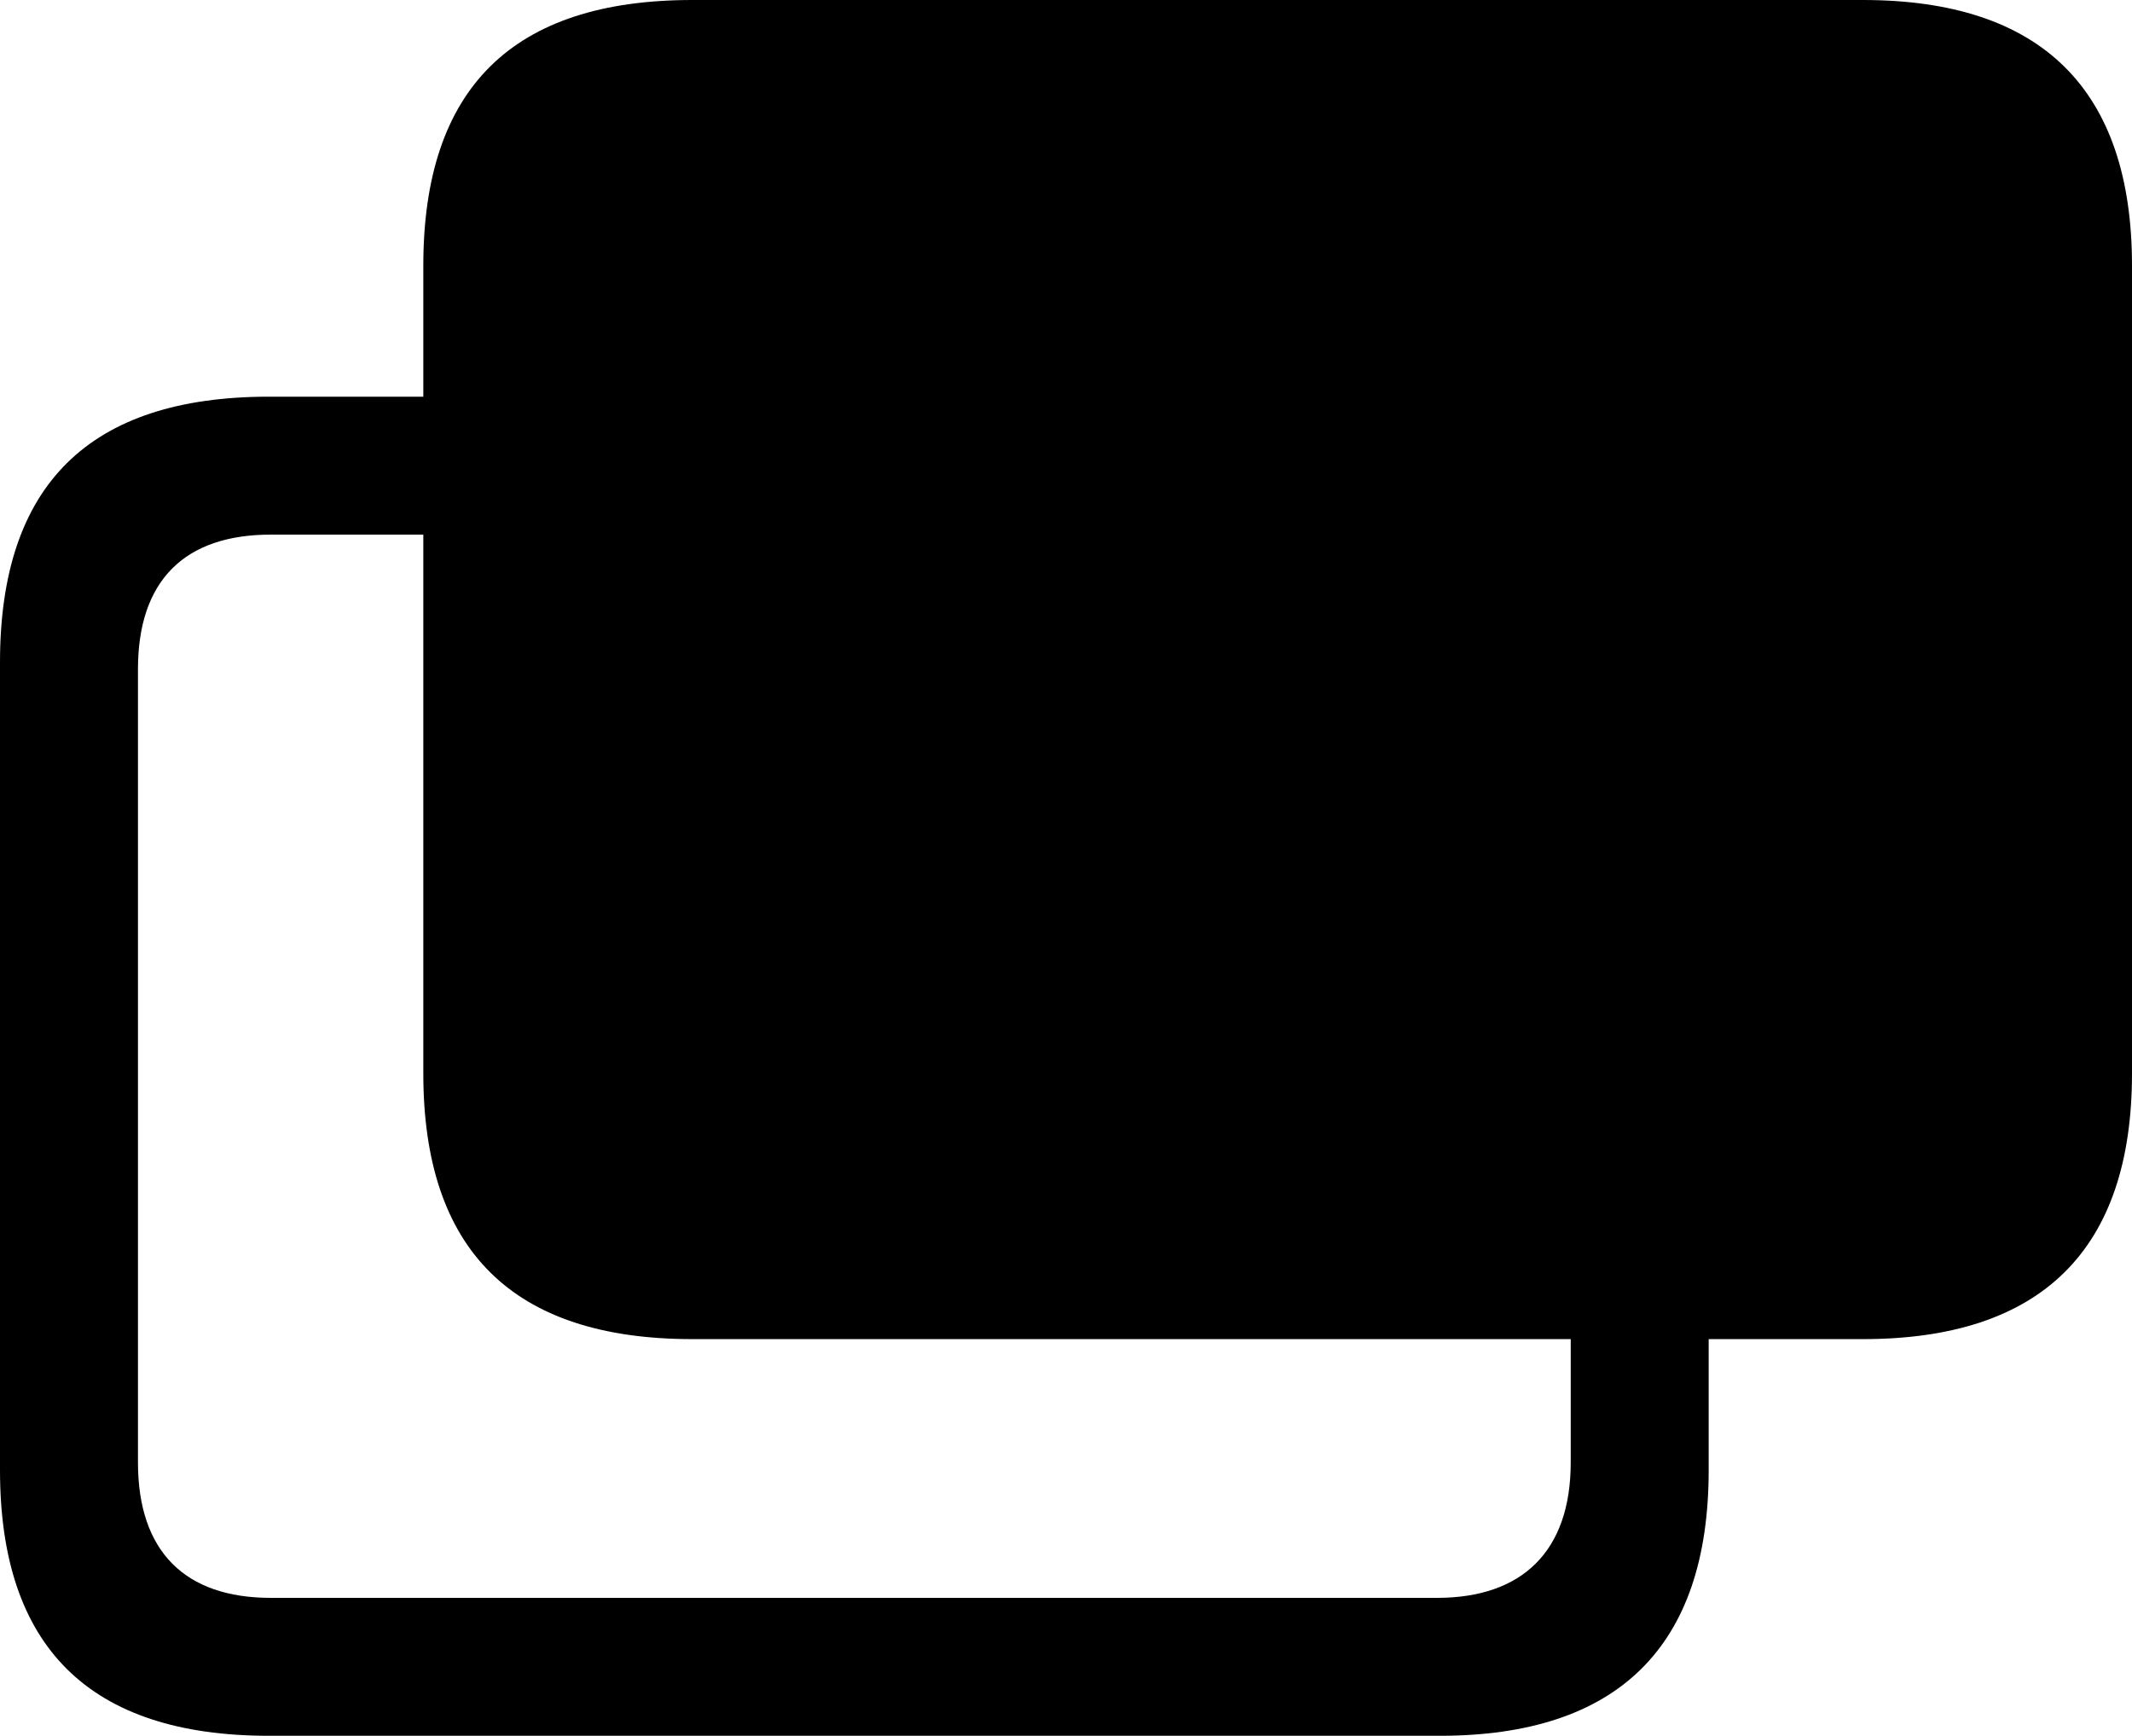
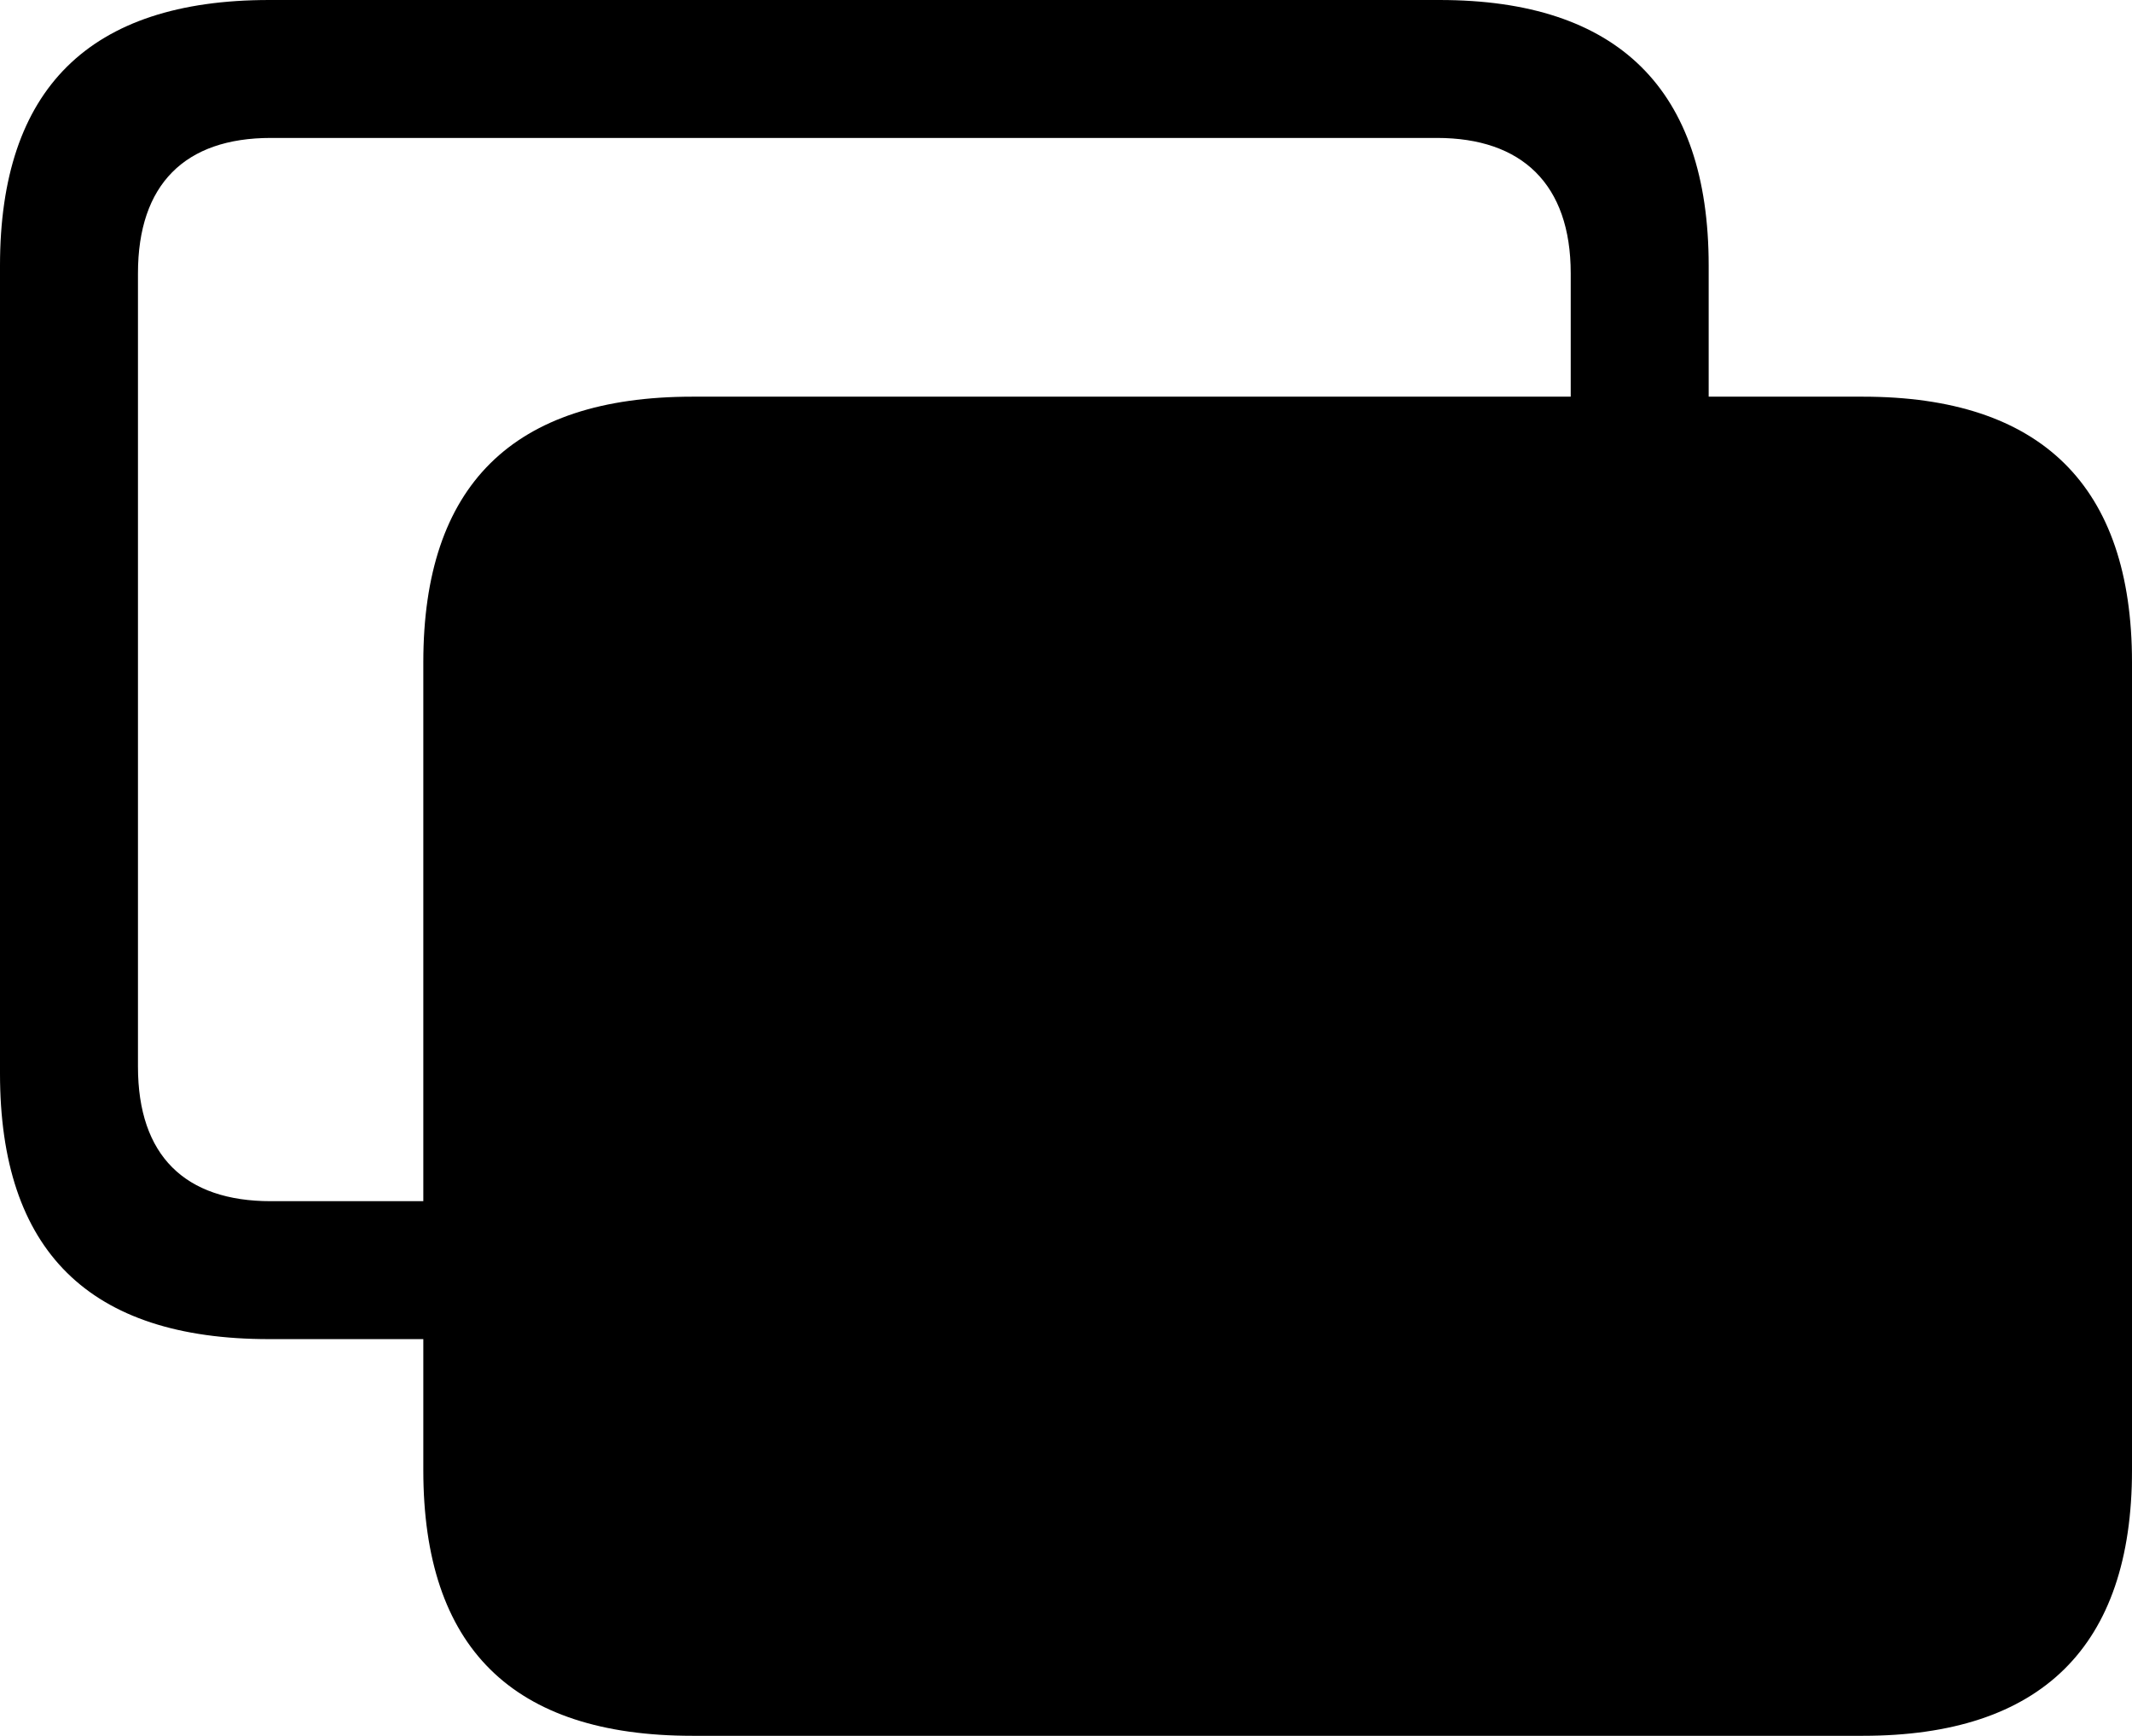
<svg xmlns="http://www.w3.org/2000/svg" viewBox="0 0 242.969 197.851">
-   <path fill-rule="nonzero" d="M30.664 45.215 L164.062 45.215 C184.375 45.215 194.726 55.371 194.726 75.488 L194.726 167.578 C194.726 187.695 184.375 197.851 164.062 197.851 L30.664 197.851 C10.156 197.851 0 187.695 0 167.578 L0 75.488 C0 55.273 10.156 45.215 30.664 45.215 Z M30.859 60.937 C21.094 60.937 15.723 66.113 15.723 76.269 L15.723 166.699 C15.723 176.855 21.094 182.129 30.859 182.129 L163.769 182.129 C173.437 182.129 179.004 176.855 179.004 166.699 L179.004 76.269 C179.004 66.113 173.437 60.937 163.769 60.937 Z M78.906 0 L212.304 0 C232.617 0 242.969 10.156 242.969 30.273 L242.969 122.363 C242.969 142.48 232.617 152.637 212.304 152.637 L78.906 152.637 C58.398 152.637 48.242 142.48 48.242 122.363 L48.242 30.273 C48.242 10.059 58.398 0 78.906 0 Z M117.871 77.734 C129.199 77.734 138.476 87.207 138.476 98.633 C138.476 109.863 129.199 119.336 117.871 119.336 C106.445 119.336 97.168 109.863 97.168 98.633 C97.168 87.207 106.445 77.734 117.871 77.734 Z M79.199 5.176 L209.961 5.176 C226.953 5.176 236.035 13.77 236.035 30.859 L236.035 37.109 L190.722 79.883 C186.914 83.398 182.226 85.156 177.539 85.156 C172.656 85.156 168.359 83.594 164.355 79.98 L124.902 45.02 L109.18 59.18 C105.469 62.598 101.465 64.16 97.266 64.16 C93.457 64.16 89.844 62.598 86.035 59.375 L53.125 30.762 C53.125 13.77 62.207 5.176 79.199 5.176 Z M78.906 0 L212.304 0 C232.617 0 242.969 10.156 242.969 30.273 L242.969 122.363 C242.969 142.48 232.617 152.637 212.304 152.637 L78.906 152.637 C58.398 152.637 48.242 142.48 48.242 122.363 L48.242 30.273 C48.242 10.059 58.398 0 78.906 0 Z M79.102 15.723 C69.336 15.723 63.965 20.898 63.965 31.055 L63.965 121.484 C63.965 131.641 69.336 136.914 79.102 136.914 L212.012 136.914 C221.679 136.914 227.246 131.641 227.246 121.484 L227.246 31.055 C227.246 20.898 221.679 15.723 212.012 15.723 Z" fill="black" />
+   <g transform="translate(0,197.8514) scale(1,-1)">
+     <path fill-rule="nonzero" d="M30.664 45.215 L164.062 45.215 C184.375 45.215 194.726 55.371 194.726 75.488 L194.726 167.578 C194.726 187.695 184.375 197.851 164.062 197.851 L30.664 197.851 C10.156 197.851 0 187.695 0 167.578 L0 75.488 C0 55.273 10.156 45.215 30.664 45.215 Z M30.859 60.937 C21.094 60.937 15.723 66.113 15.723 76.269 L15.723 166.699 C15.723 176.855 21.094 182.129 30.859 182.129 L163.769 182.129 C173.437 182.129 179.004 176.855 179.004 166.699 L179.004 76.269 C179.004 66.113 173.437 60.937 163.769 60.937 Z M78.906 0 L212.304 0 C232.617 0 242.969 10.156 242.969 30.273 L242.969 122.363 C242.969 142.48 232.617 152.637 212.304 152.637 L78.906 152.637 C58.398 152.637 48.242 142.48 48.242 122.363 L48.242 30.273 C48.242 10.059 58.398 0 78.906 0 Z M117.871 77.734 C129.199 77.734 138.476 87.207 138.476 98.633 C138.476 109.863 129.199 119.336 117.871 119.336 C106.445 119.336 97.168 109.863 97.168 98.633 C97.168 87.207 106.445 77.734 117.871 77.734 Z M79.199 5.176 L209.961 5.176 C226.953 5.176 236.035 13.77 236.035 30.859 L236.035 37.109 L190.722 79.883 C186.914 83.398 182.226 85.156 177.539 85.156 C172.656 85.156 168.359 83.594 164.355 79.98 L124.902 45.02 L109.18 59.18 C105.469 62.598 101.465 64.16 97.266 64.16 C93.457 64.16 89.844 62.598 86.035 59.375 L53.125 30.762 C53.125 13.77 62.207 5.176 79.199 5.176 Z M78.906 0 L212.304 0 C232.617 0 242.969 10.156 242.969 30.273 L242.969 122.363 C242.969 142.48 232.617 152.637 212.304 152.637 L78.906 152.637 C58.398 152.637 48.242 142.48 48.242 122.363 L48.242 30.273 C48.242 10.059 58.398 0 78.906 0 Z M79.102 15.723 C69.336 15.723 63.965 20.898 63.965 31.055 L63.965 121.484 C63.965 131.641 69.336 136.914 79.102 136.914 L212.012 136.914 C221.679 136.914 227.246 131.641 227.246 121.484 L227.246 31.055 C227.246 20.898 221.679 15.723 212.012 15.723 Z" fill="black" />
+   </g>
</svg>
